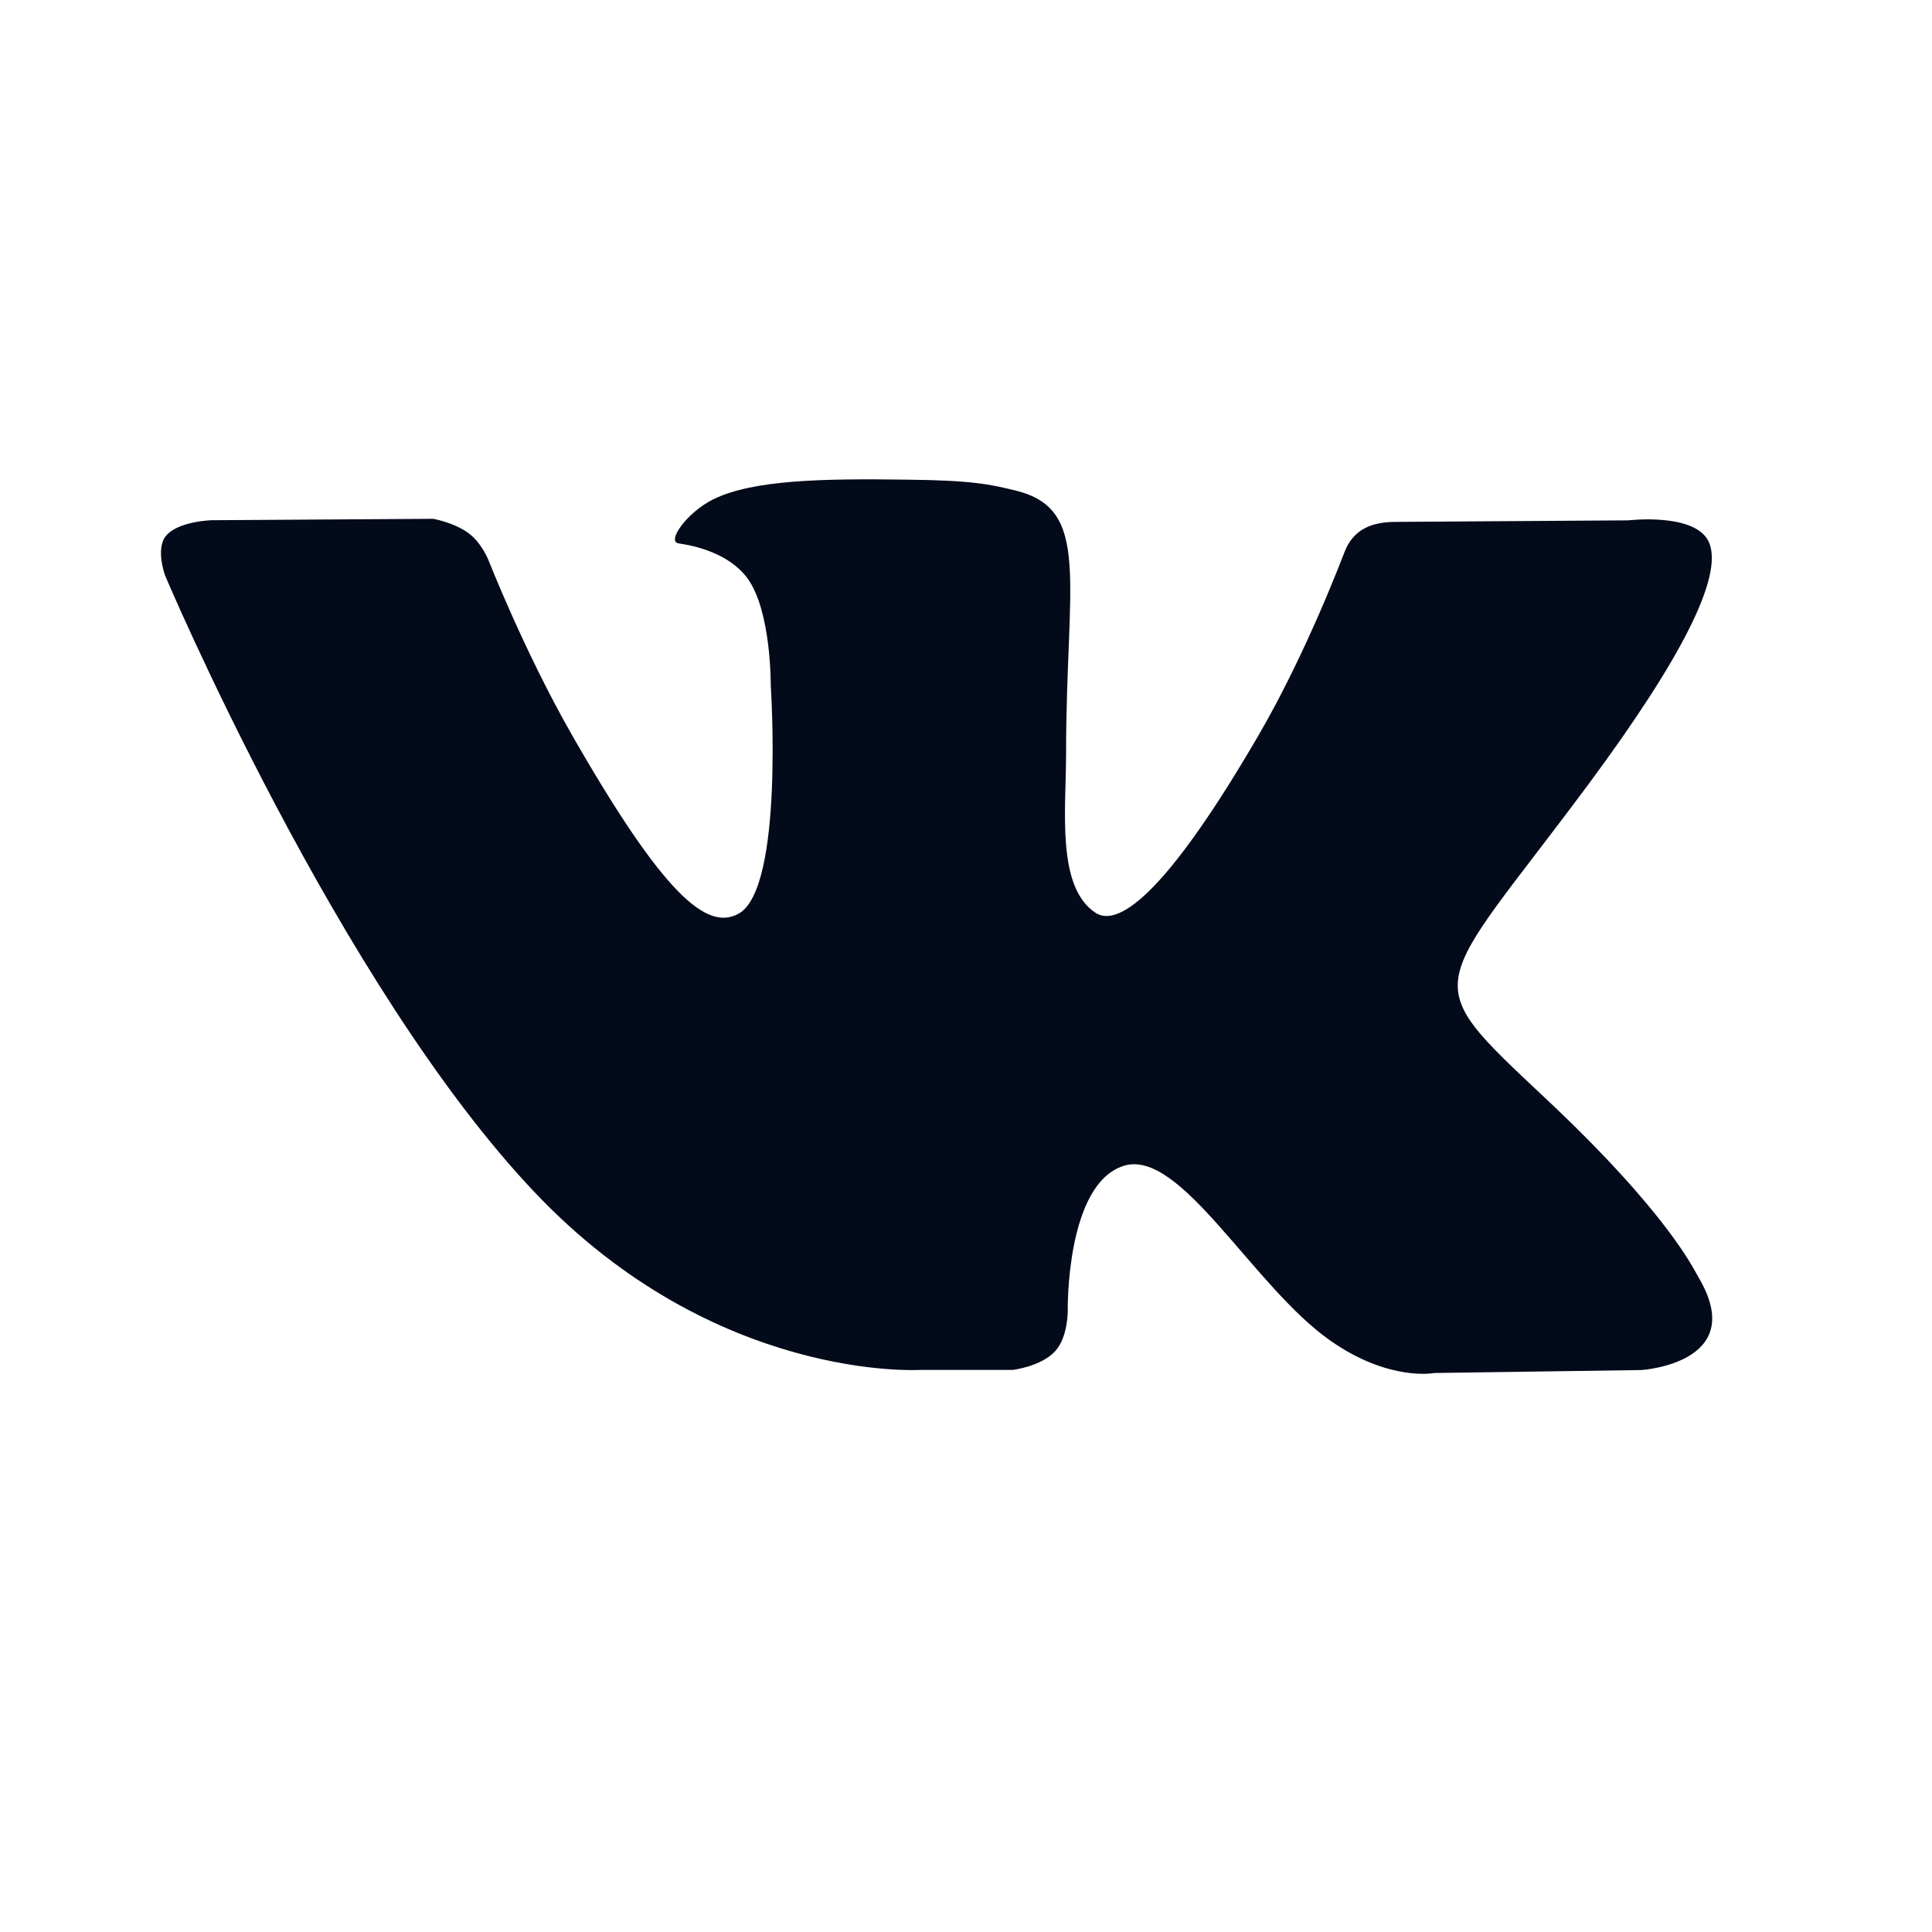
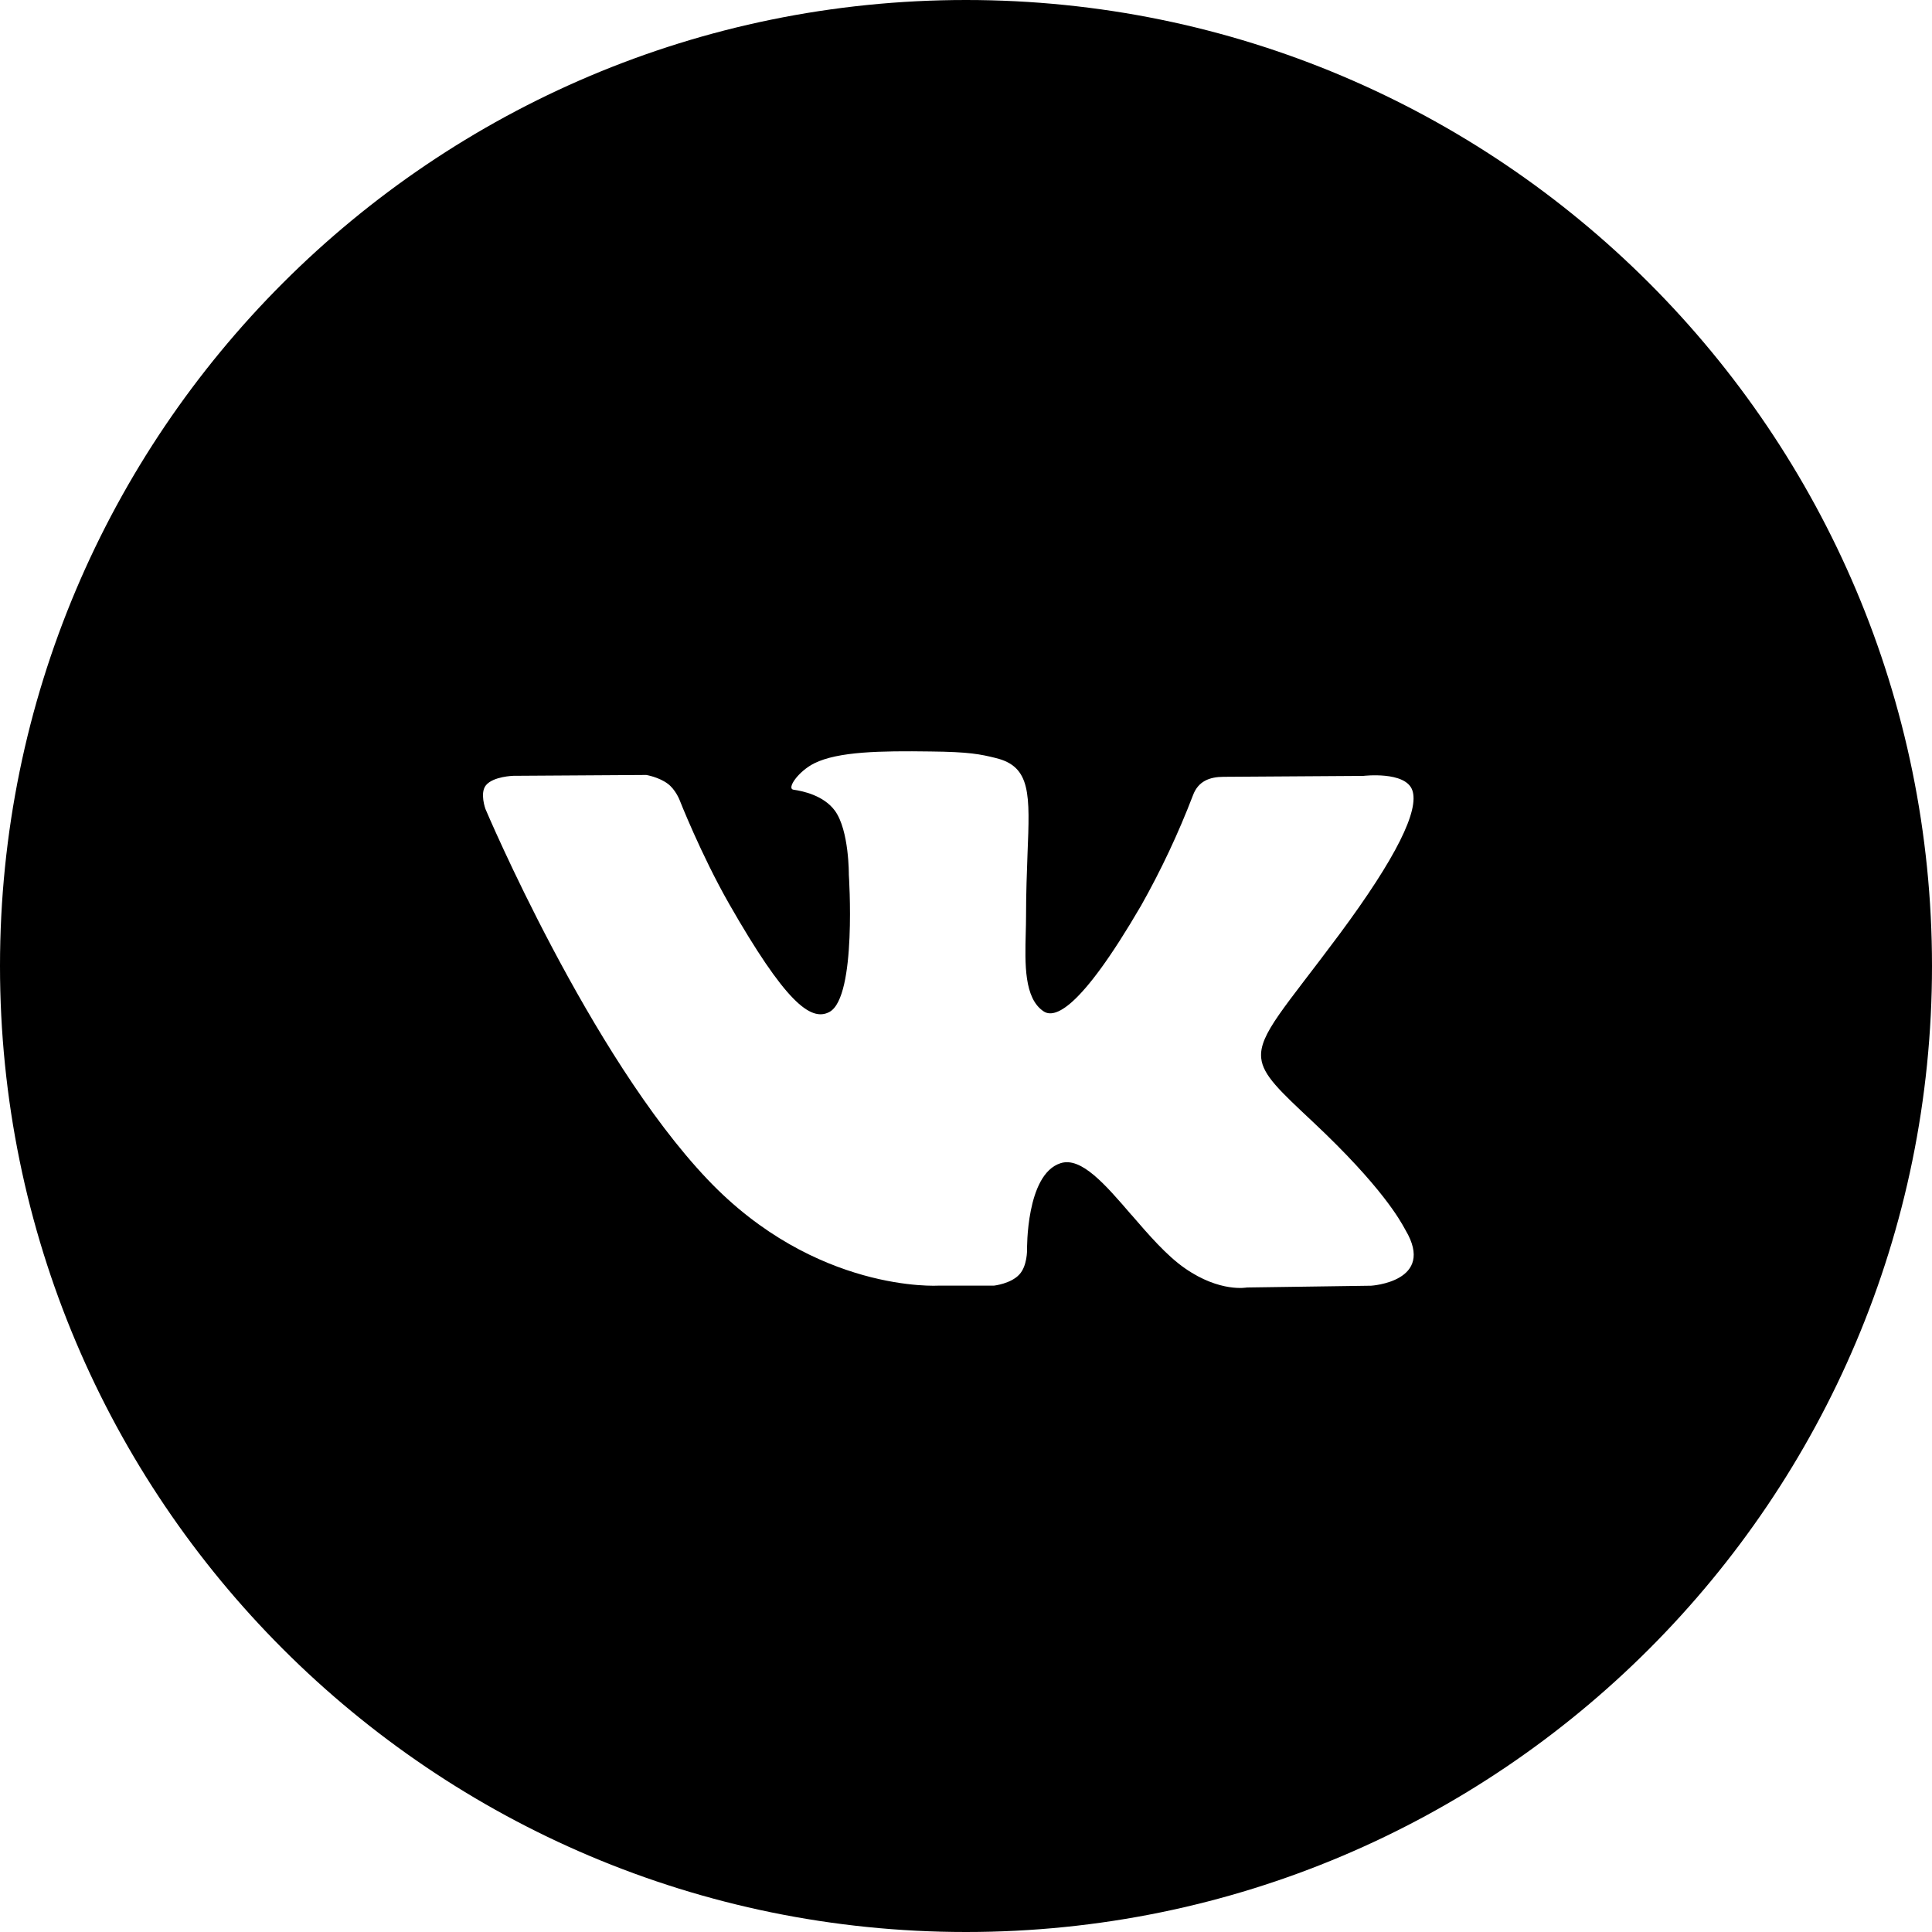
- <svg xmlns="http://www.w3.org/2000/svg" width="15" height="15" viewBox="0 0 15 15" fill="none">
-   <path d="M8.723 9.052C9.165 8.909 9.732 9.996 10.335 10.413C10.788 10.728 11.135 10.66 11.135 10.66L12.743 10.637C12.743 10.637 13.584 10.585 13.187 9.917C13.154 9.862 12.954 9.422 11.989 8.518C10.982 7.572 11.118 7.725 12.332 6.09C13.071 5.093 13.367 4.484 13.274 4.224C13.186 3.975 12.642 4.04 12.642 4.04L10.831 4.052C10.654 4.053 10.505 4.107 10.437 4.291C10.435 4.293 10.149 5.062 9.767 5.716C8.961 7.1 8.639 7.174 8.506 7.087C8.2 6.887 8.277 6.283 8.277 5.854C8.277 4.512 8.477 3.953 7.886 3.809C7.688 3.76 7.543 3.729 7.039 3.724C6.394 3.715 5.847 3.724 5.537 3.877C5.331 3.98 5.173 4.206 5.269 4.219C5.389 4.236 5.659 4.293 5.804 4.491C5.989 4.746 5.984 5.319 5.984 5.319C5.984 5.319 6.09 6.899 5.734 7.094C5.489 7.229 5.155 6.955 4.436 5.698C4.069 5.055 3.791 4.345 3.791 4.345C3.791 4.345 3.737 4.213 3.64 4.141C3.524 4.055 3.362 4.028 3.362 4.028L1.643 4.039C1.643 4.039 1.384 4.046 1.289 4.16C1.205 4.261 1.282 4.469 1.282 4.469C1.282 4.469 2.629 7.656 4.155 9.261C5.553 10.734 7.142 10.636 7.142 10.636H7.862C7.862 10.636 8.08 10.611 8.191 10.492C8.294 10.381 8.29 10.172 8.29 10.172C8.29 10.172 8.275 9.195 8.723 9.052Z" fill="#030A1A" />
+ <svg xmlns="http://www.w3.org/2000/svg" viewBox="0 0 25 25" fill="currentColor">
+   <path fill-rule="evenodd" d="M0 12.5C0 5.597 5.597 0 12.5 0S25 5.597 25 12.5 19.403 25 12.5 25 0 19.403 0 12.5Zm14.64 3.22c-.338-.393-.65-.755-.917-.668-.448.143-.433 1.12-.433 1.12s.004.209-.1.32c-.11.12-.328.144-.328.144h-.72s-1.589.098-2.987-1.375c-1.526-1.605-2.873-4.792-2.873-4.792s-.077-.208.007-.309c.095-.114.354-.121.354-.121l1.72-.011s.162.027.277.113c.098.072.151.204.151.204s.278.71.645 1.353c.719 1.257 1.053 1.53 1.298 1.396.356-.195.25-1.775.25-1.775s.005-.573-.18-.828c-.145-.198-.415-.255-.535-.272-.096-.013.062-.239.268-.342.31-.153.857-.162 1.502-.153.504.005.649.036.847.085.456.111.441.469.41 1.24-.008.23-.019.497-.019.805 0 .07-.002.145-.004.221-.01.394-.023.845.233 1.013.133.086.455.013 1.261-1.372a10.7 10.7 0 0 0 .67-1.425c.068-.184.217-.238.394-.239l1.811-.012s.544-.065.633.185c.092.259-.204.868-.943 1.865-.703.946-1.044 1.294-1.012 1.602.023.224.245.427.67.826.894.839 1.13 1.278 1.187 1.381a.648.648 0 0 0 .01.018c.397.668-.444.72-.444.72l-1.608.023s-.347.068-.8-.247c-.239-.165-.472-.436-.694-.693Z" clip-rule="evenodd" />
</svg>
